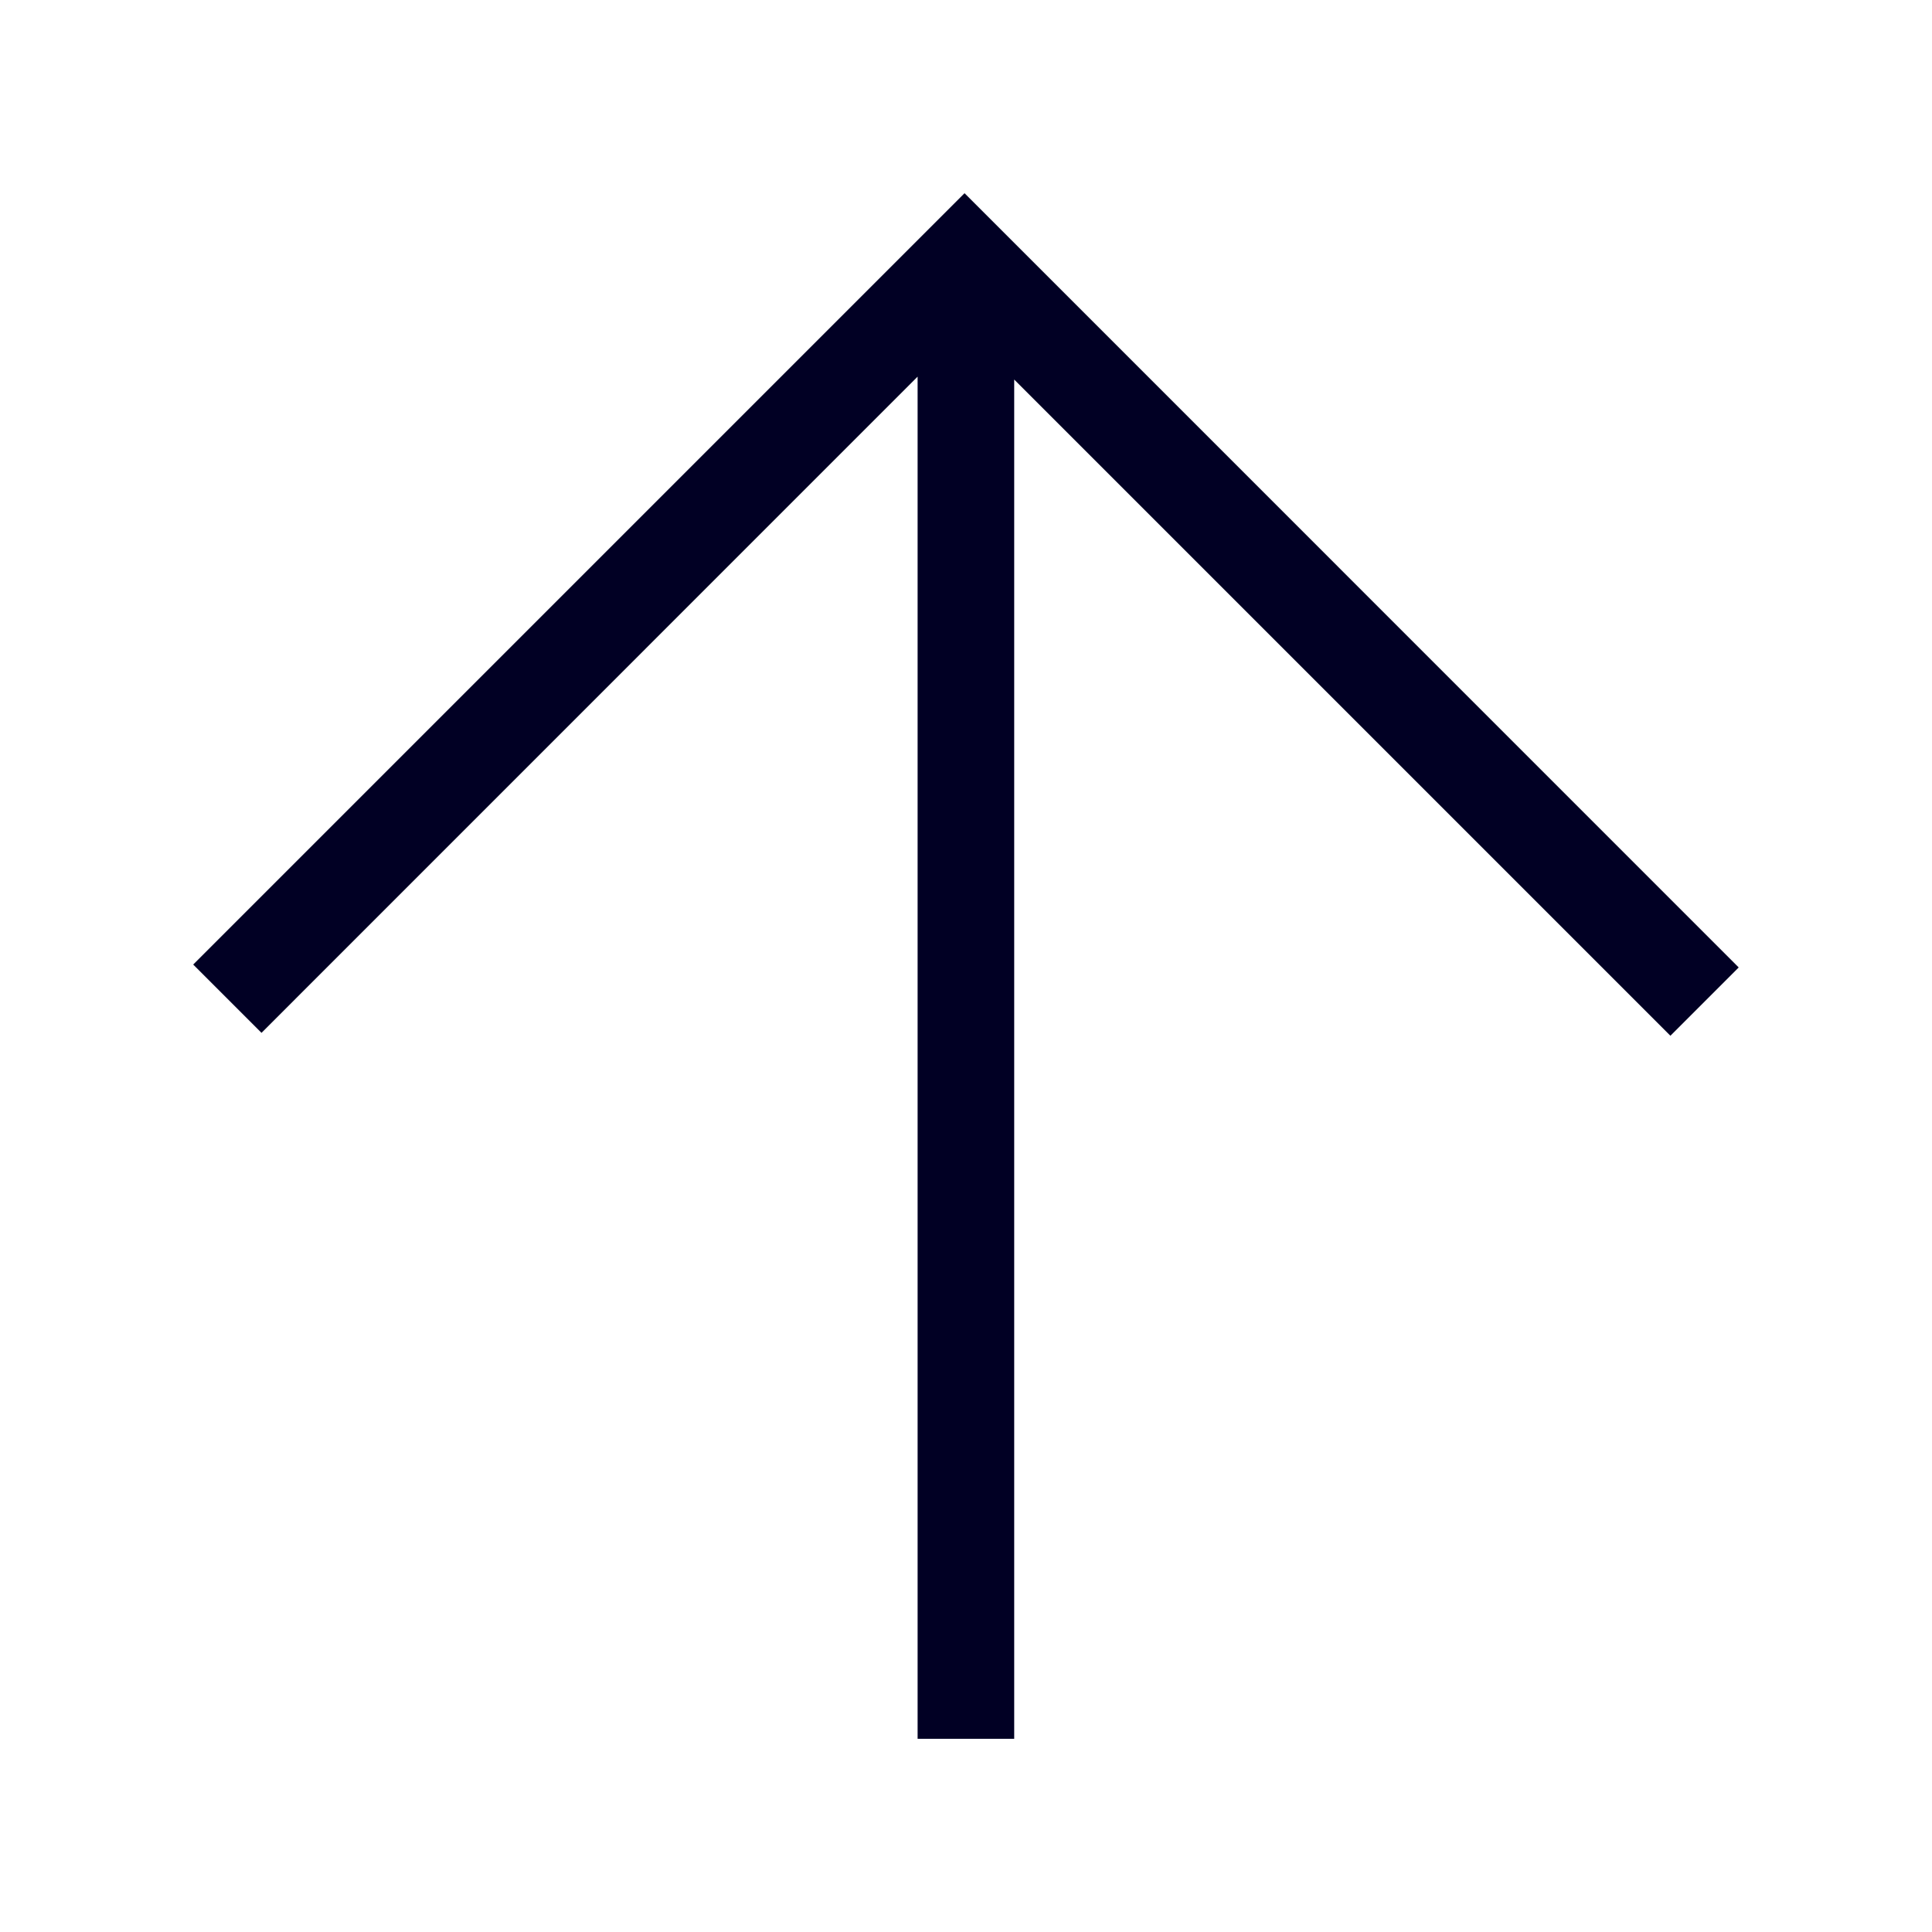
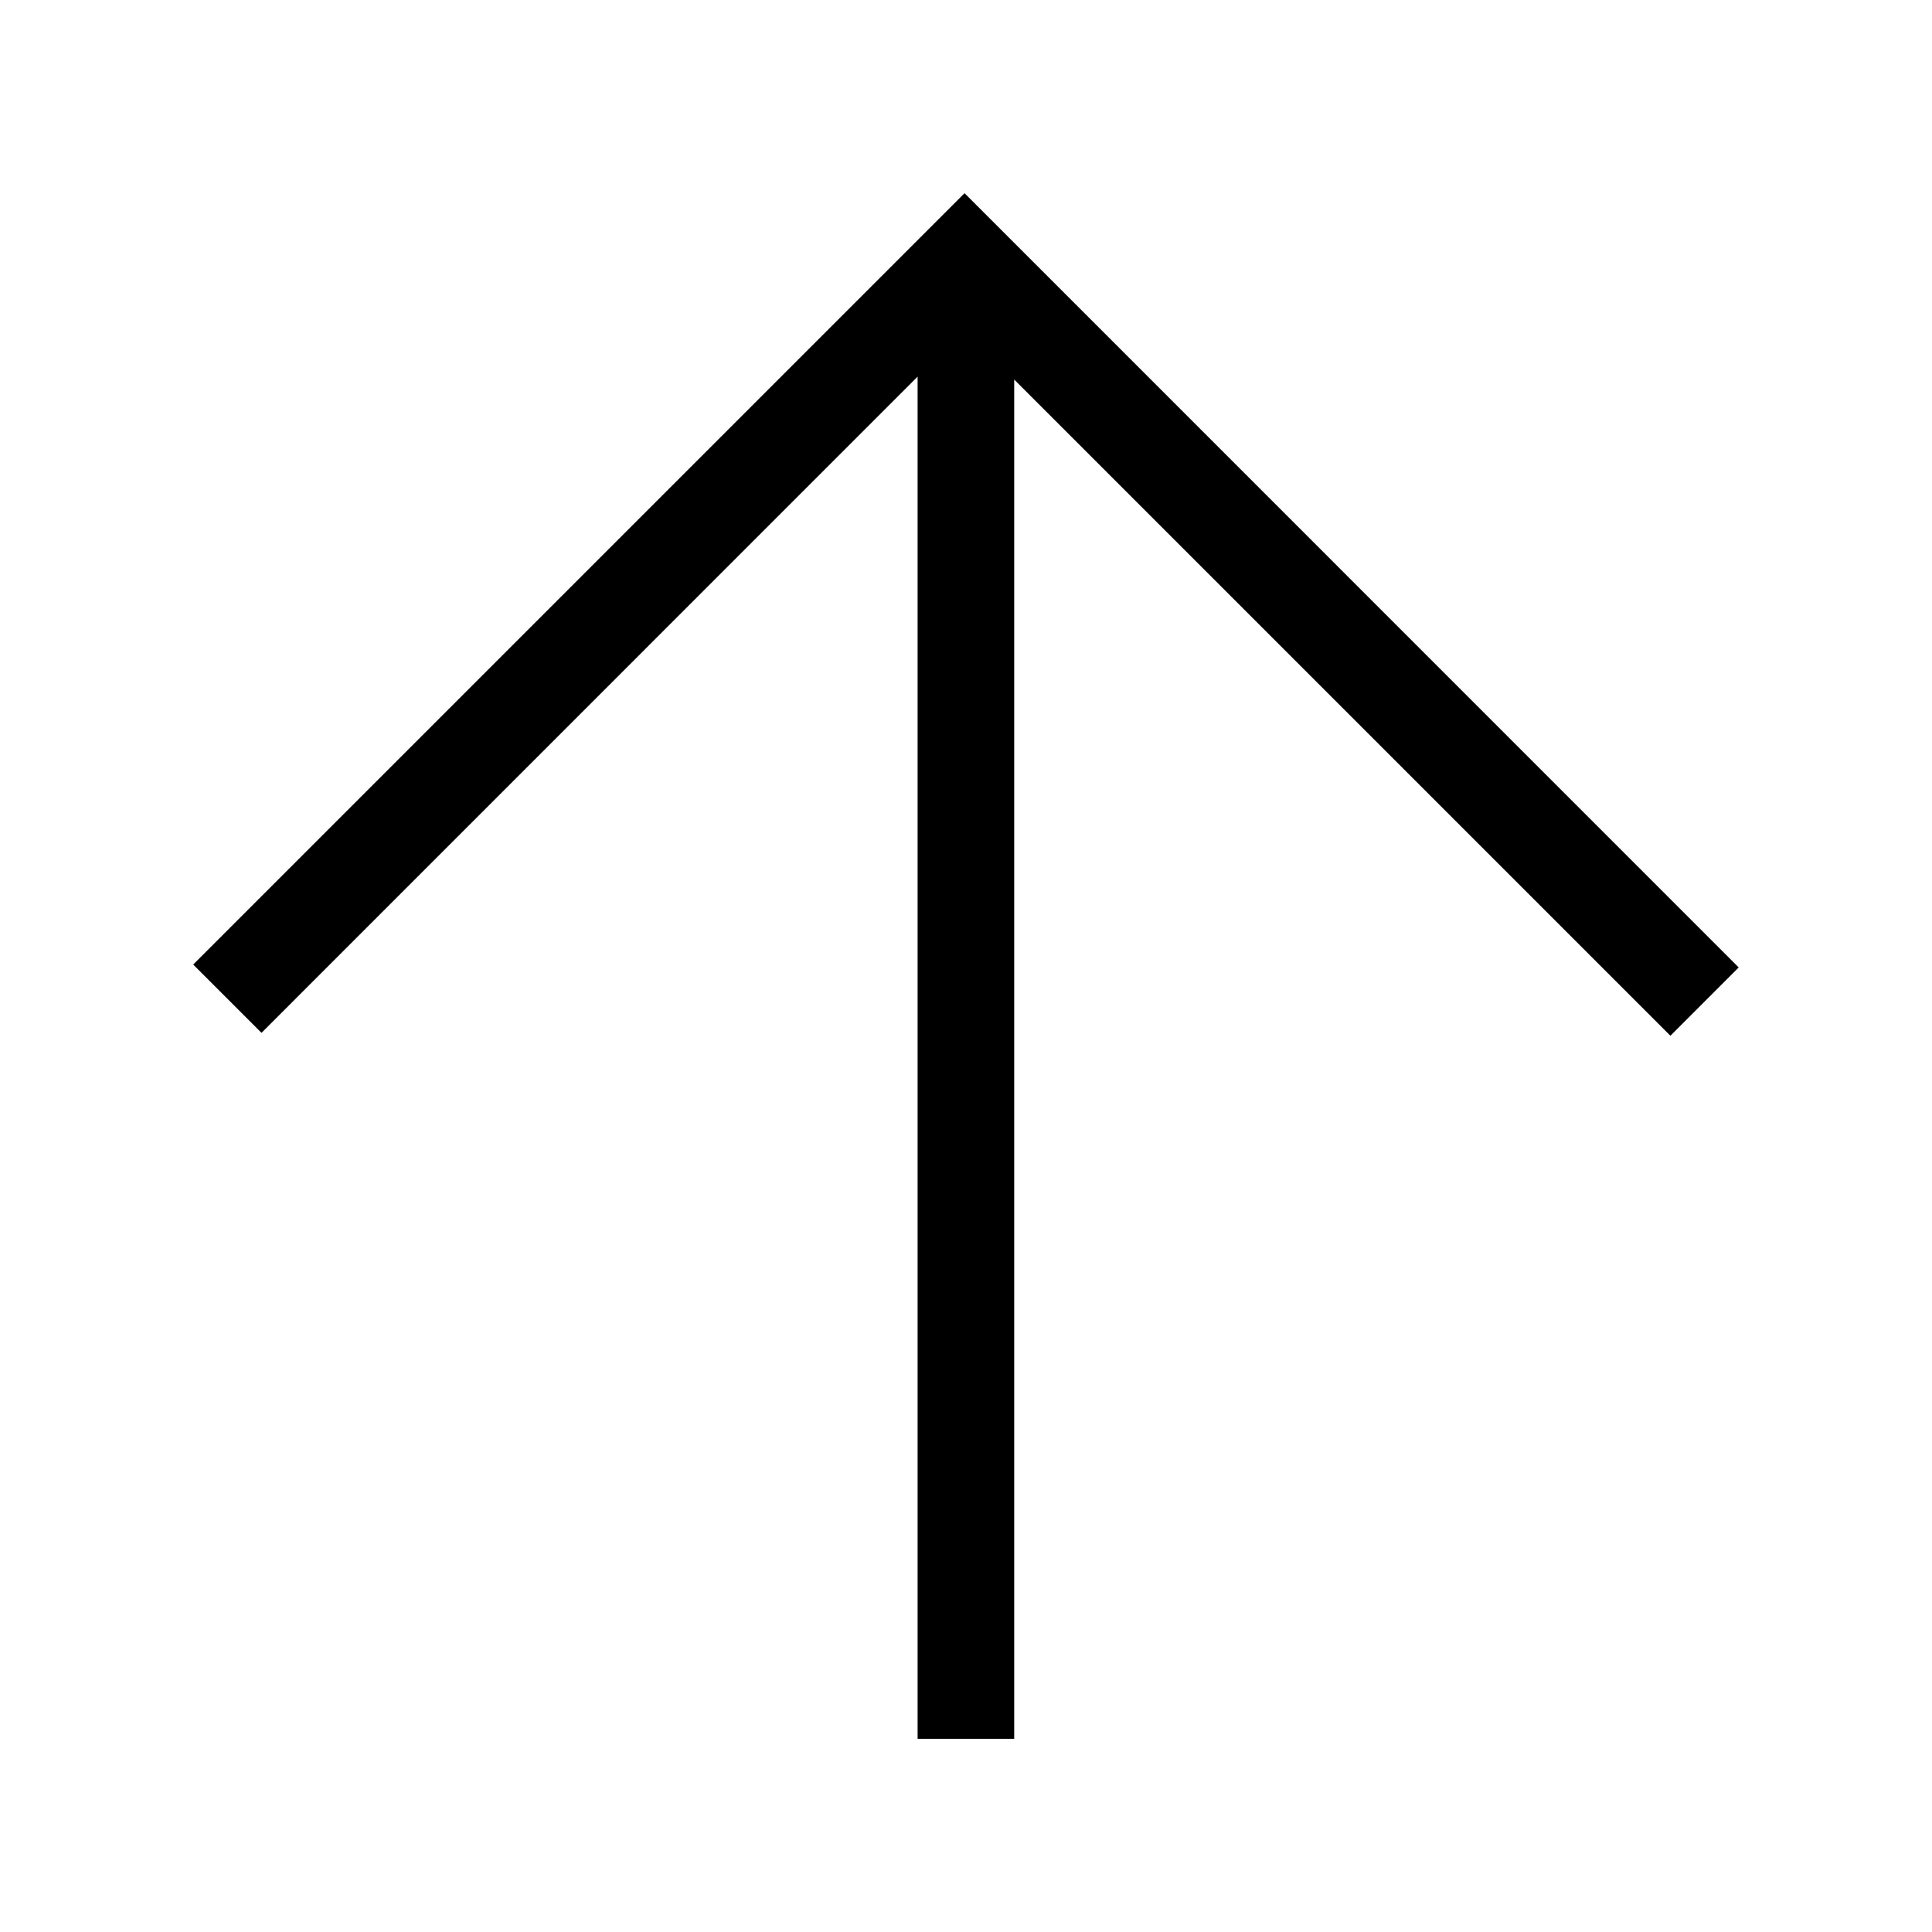
<svg xmlns="http://www.w3.org/2000/svg" width="1.25rem" height="1.25rem" viewBox="0 0 20 20" fill="none">
-   <path fill-rule="evenodd" clip-rule="evenodd" d="M2 9.985L9.985 2L17.999 10.015L17.292 10.722L10.499 3.929V18H9.499V3.899L2.707 10.692L2 9.985Z" fill="#010024" />
+   <path fill-rule="evenodd" clip-rule="evenodd" d="M2 9.985L9.985 2L17.999 10.015L17.292 10.722L10.499 3.929V18H9.499V3.899L2.707 10.692L2 9.985Z" fill="currentColor" />
</svg>
